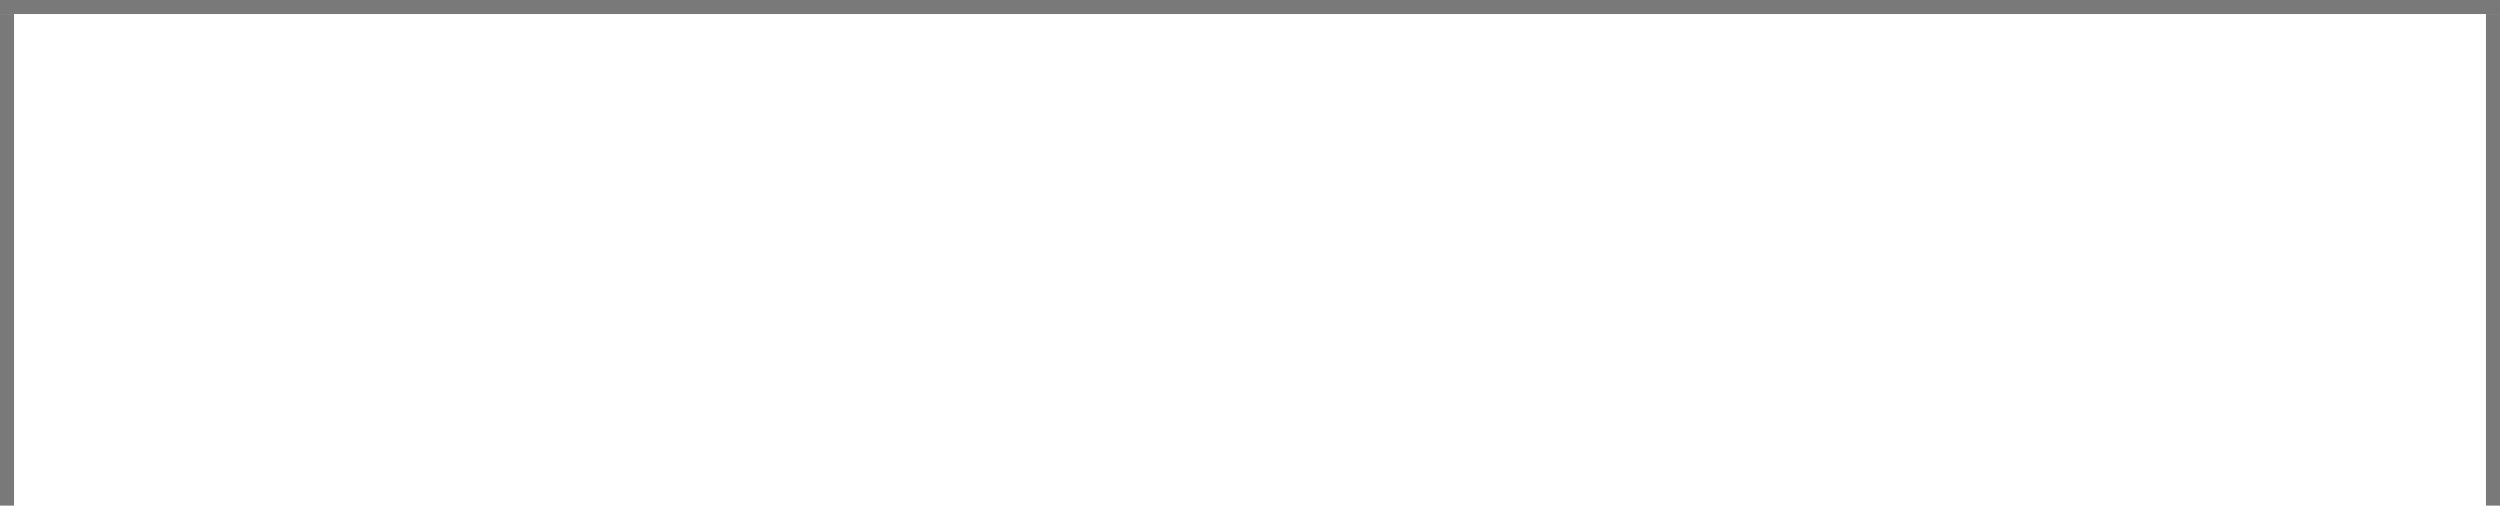
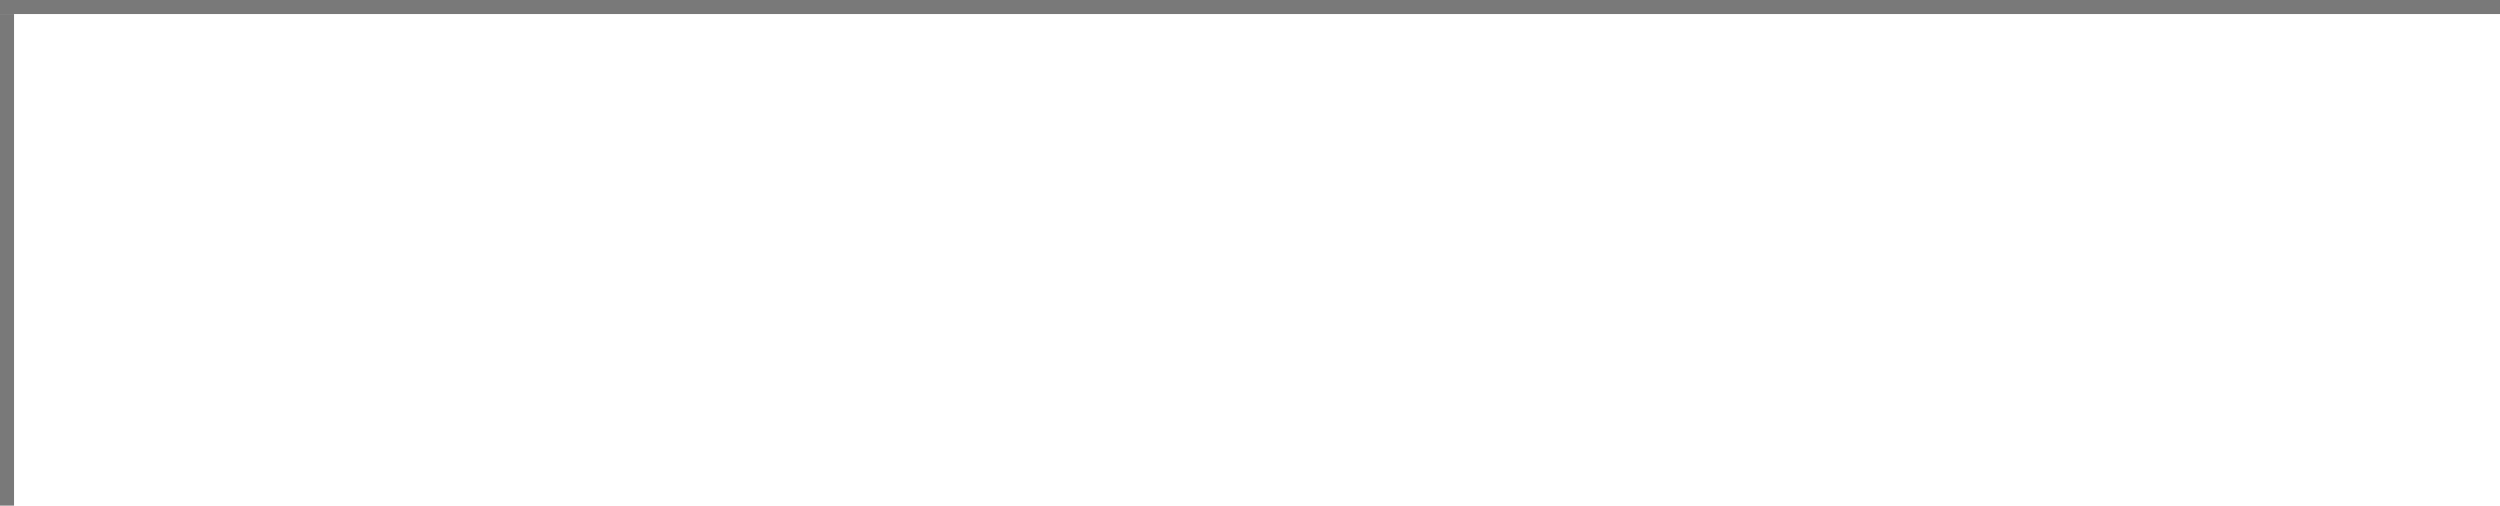
- <svg xmlns="http://www.w3.org/2000/svg" version="1.1" width="178px" height="36px" viewBox="890 36 178 36">
-   <path d="M 1 1  L 177 1  L 177 36  L 1 36  L 1 1  Z " fill-rule="nonzero" fill="rgba(255, 255, 255, 1)" stroke="none" transform="matrix(1 0 0 1 890 36 )" class="fill" />
-   <path d="M 0.5 1  L 0.5 36  " stroke-width="1" stroke-dasharray="0" stroke="rgba(121, 121, 121, 1)" fill="none" transform="matrix(1 0 0 1 890 36 )" class="stroke" />
-   <path d="M 0 0.5  L 178 0.5  " stroke-width="1" stroke-dasharray="0" stroke="rgba(121, 121, 121, 1)" fill="none" transform="matrix(1 0 0 1 890 36 )" class="stroke" />
-   <path d="M 177.5 1  L 177.5 36  " stroke-width="1" stroke-dasharray="0" stroke="rgba(121, 121, 121, 1)" fill="none" transform="matrix(1 0 0 1 890 36 )" class="stroke" />
+ <svg xmlns="http://www.w3.org/2000/svg" version="1.1" width="178px" height="36px" viewBox="534 36 178 36">
+   <path d="M 1 1  L 178 1  L 178 36  L 1 36  L 1 1  Z " fill-rule="nonzero" fill="rgba(255, 255, 255, 1)" stroke="none" transform="matrix(1 0 0 1 534 36 )" class="fill" />
+   <path d="M 0.5 1  L 0.5 36  " stroke-width="1" stroke-dasharray="0" stroke="rgba(121, 121, 121, 1)" fill="none" transform="matrix(1 0 0 1 534 36 )" class="stroke" />
+   <path d="M 0 0.5  L 178 0.5  " stroke-width="1" stroke-dasharray="0" stroke="rgba(121, 121, 121, 1)" fill="none" transform="matrix(1 0 0 1 534 36 )" class="stroke" />
</svg>
